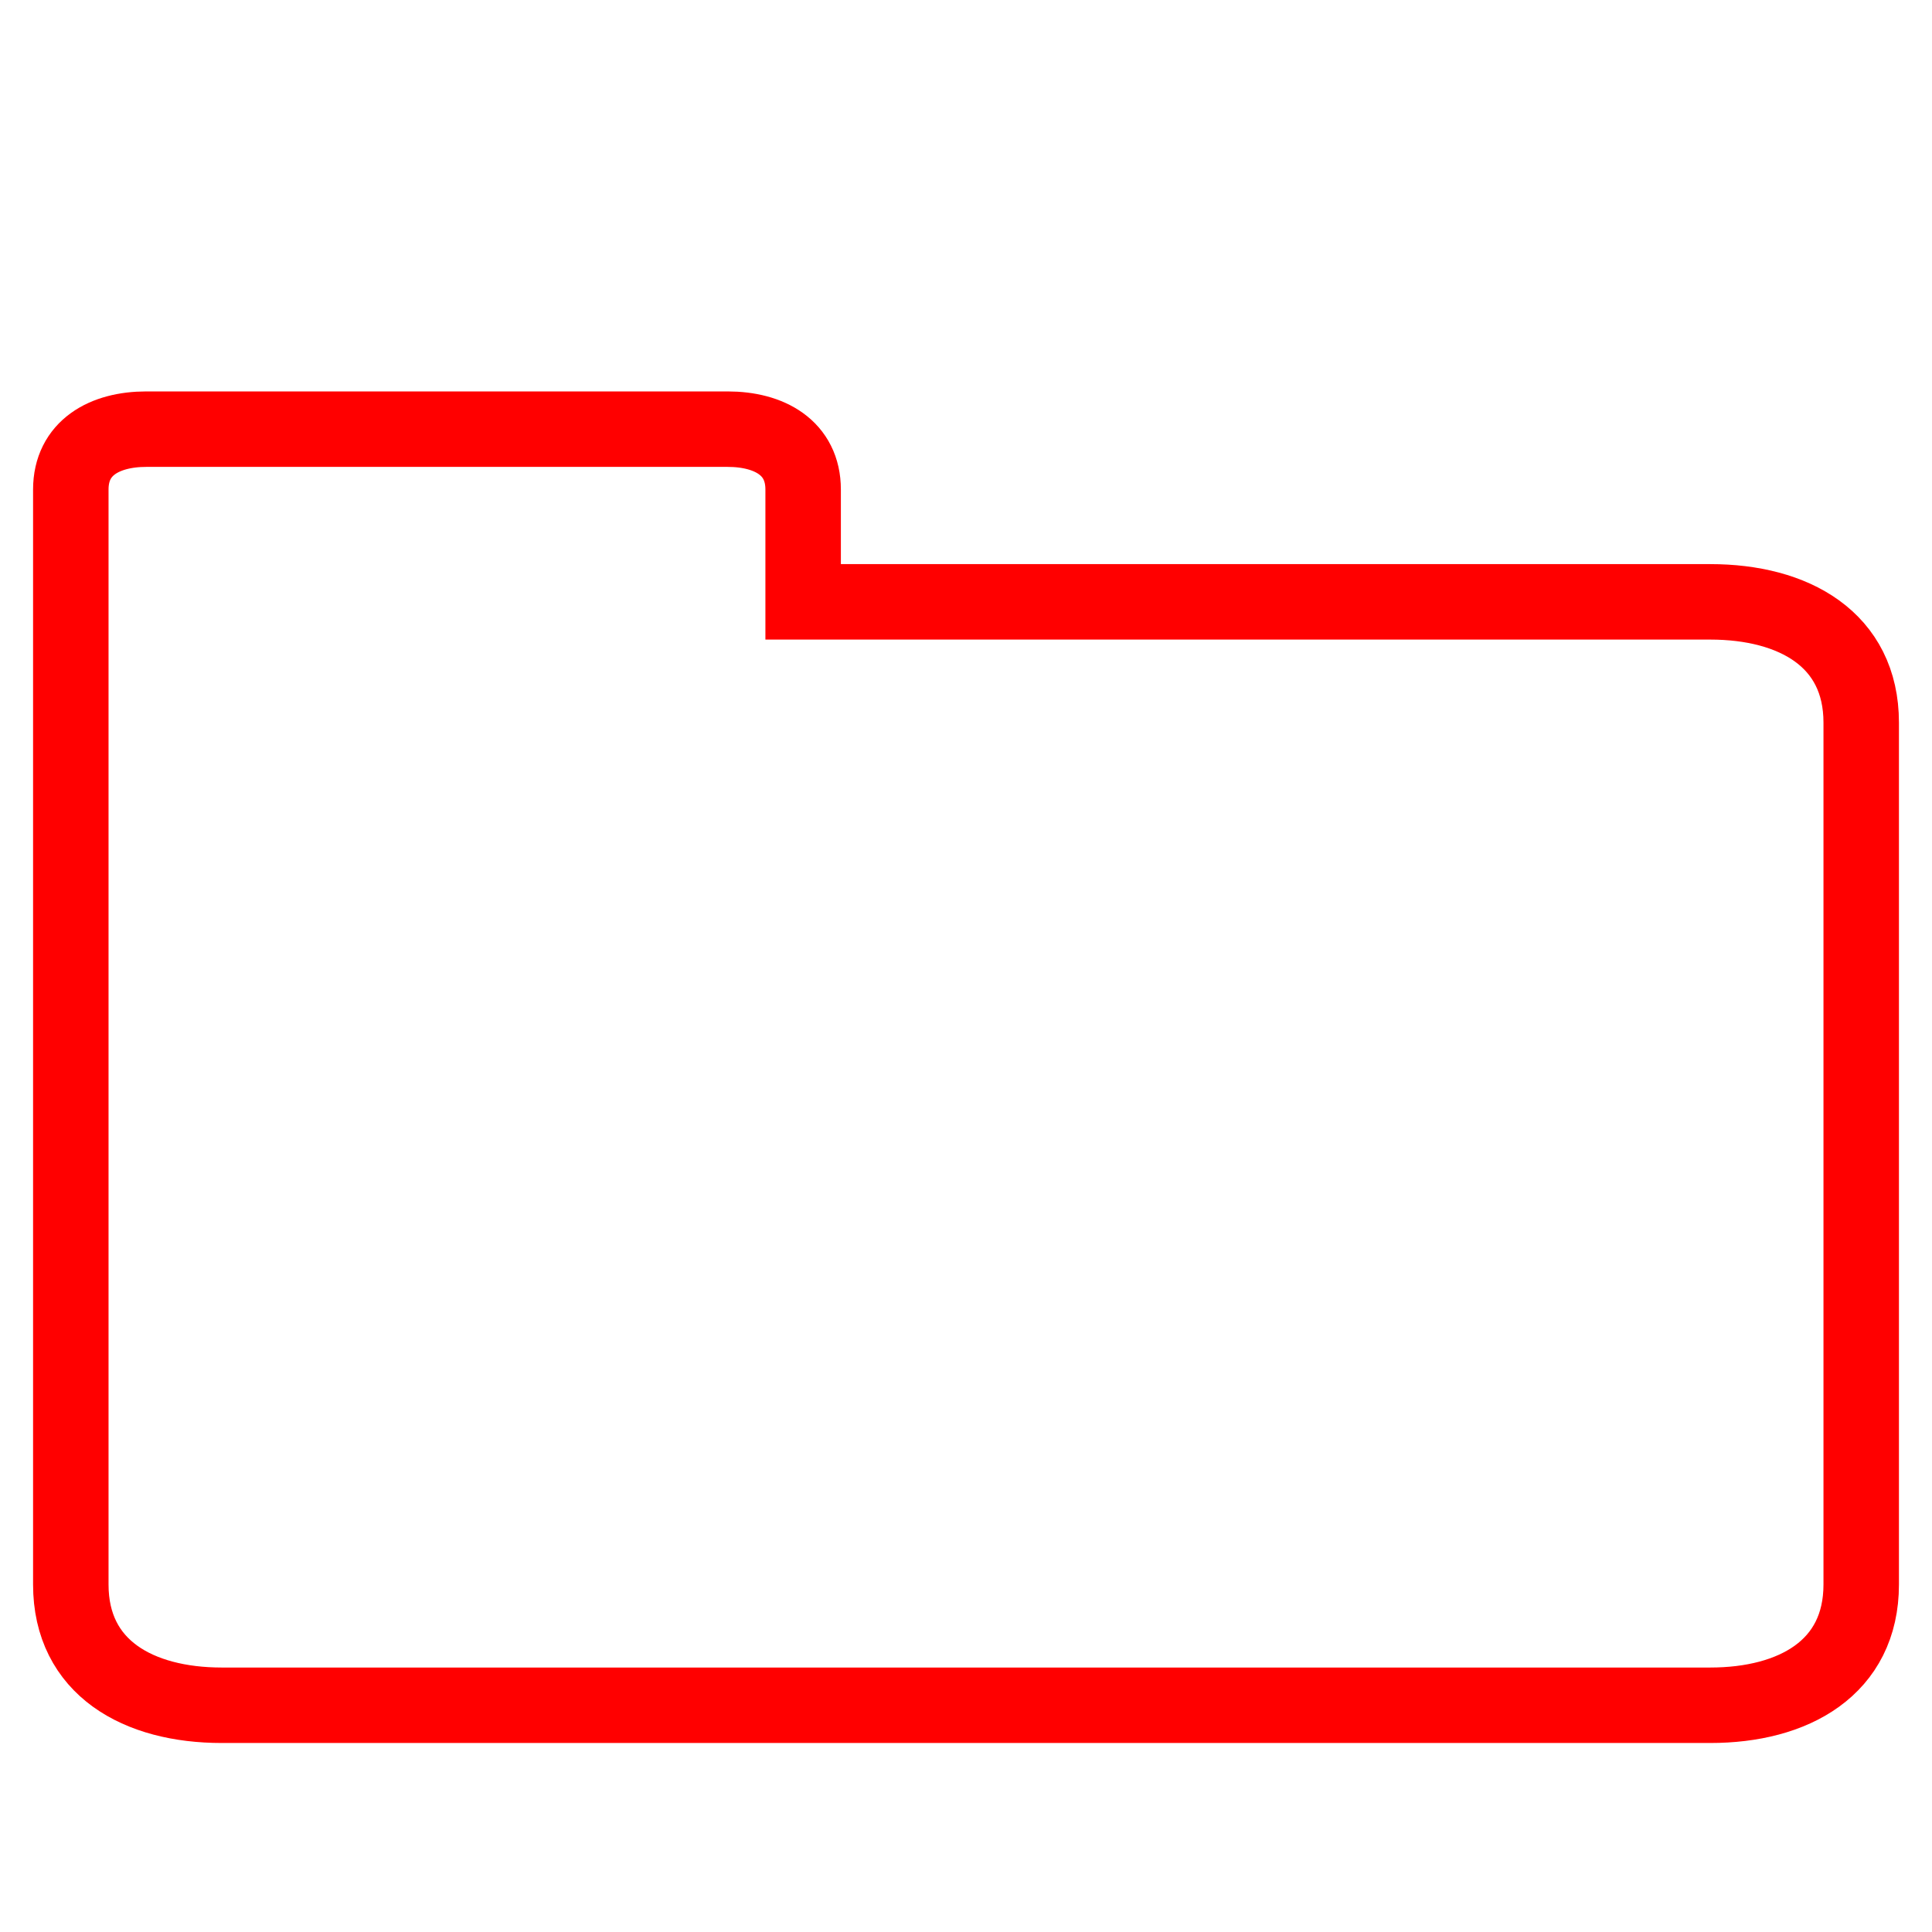
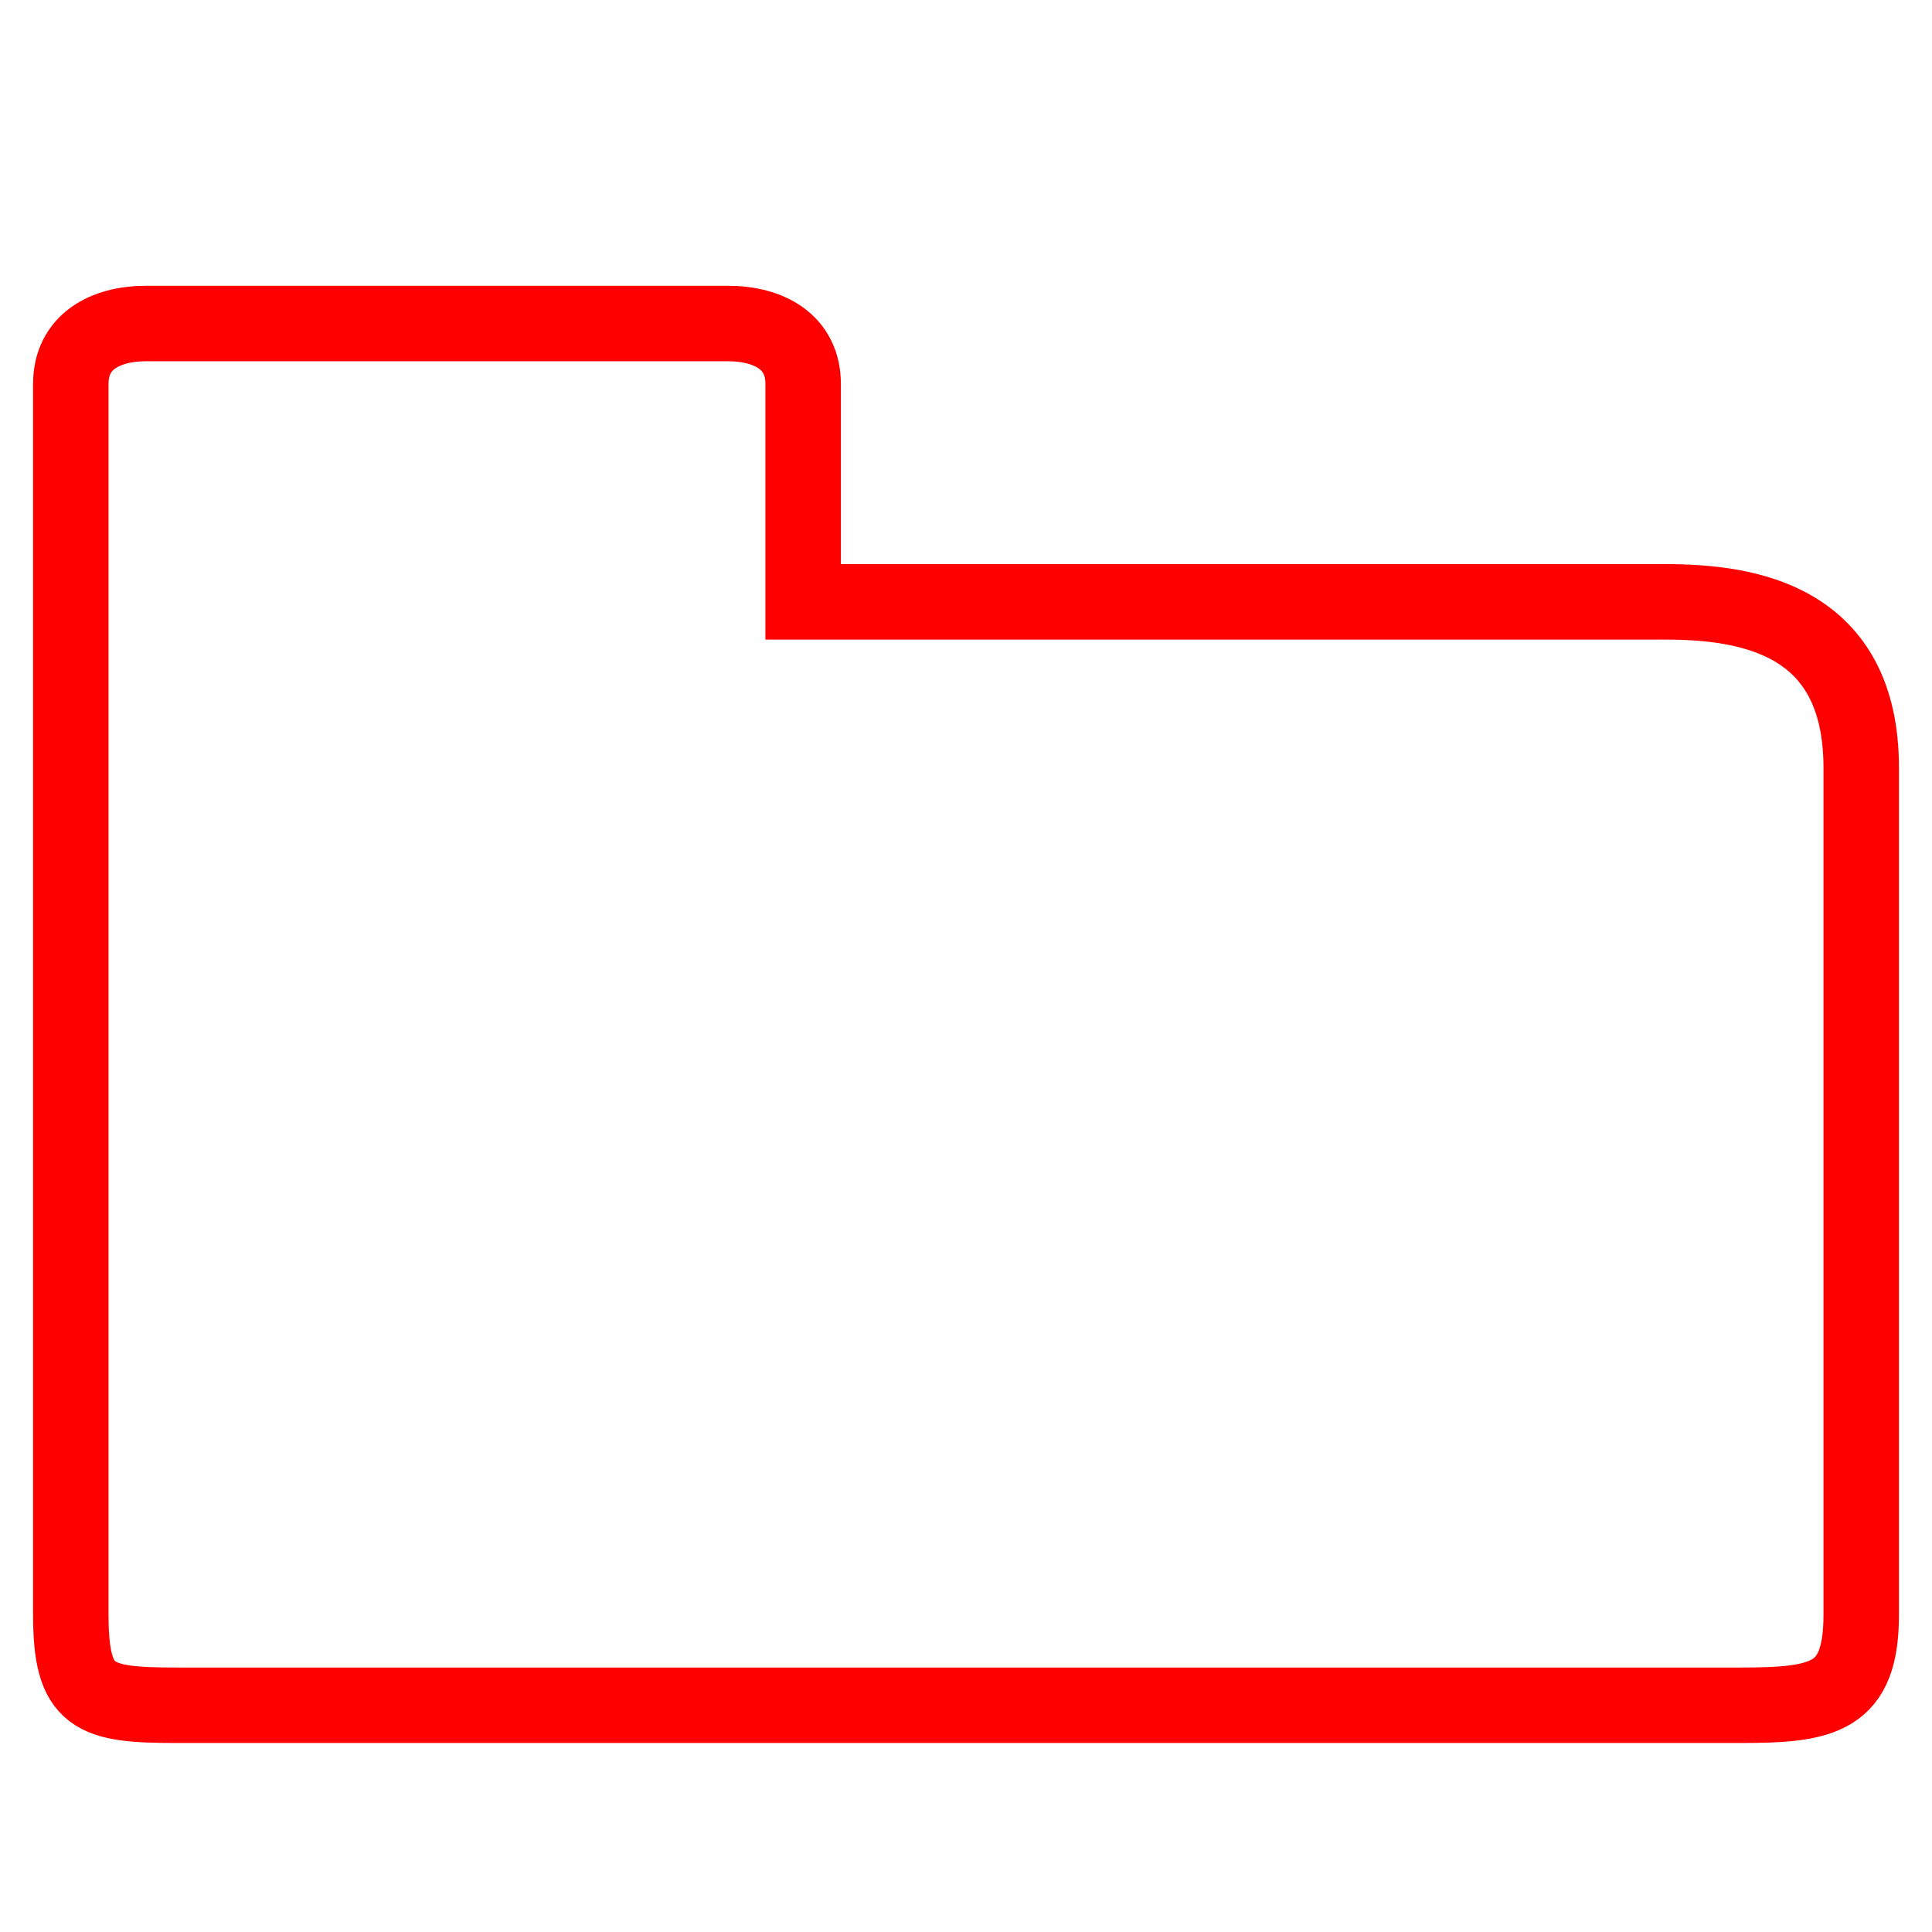
<svg xmlns="http://www.w3.org/2000/svg" version="1.1" id="Calque_1" x="0px" y="0px" width="128px" height="128px" viewBox="0 0 128 128" enable-background="new 0 0 128 128" xml:space="preserve">
  <g id="Calque_2">
    <g>
-       <path fill="none" stroke="#FF0000" stroke-width="5" stroke-miterlimit="10" d="M4.691,52.874v52.104c0,5.521,4.479,8,10,8h98.619    c5.523,0,10-2.479,10-8V47.874c0-5.523-4.477-8-10-8H53.21v-7.441c0-2.761-2.237-4-5-4H9.691c-2.762,0-5,1.239-5,4v17.296V52.874z    " />
+       <path fill="none" stroke="#FF0000" stroke-width="5" stroke-miterlimit="10" d="M4.691,52.874v54.104c0,5.521,1.479,6,7,6h103.62    c5.522,0,8-0.479,8-6V50.874c0-9.835-7.478-11-13-11H53.21V25.433c0-2.761-2.237-4-5-4H9.691c-2.762,0-5,1.239-5,4v24.296V52.874z    " />
    </g>
  </g>
</svg>
